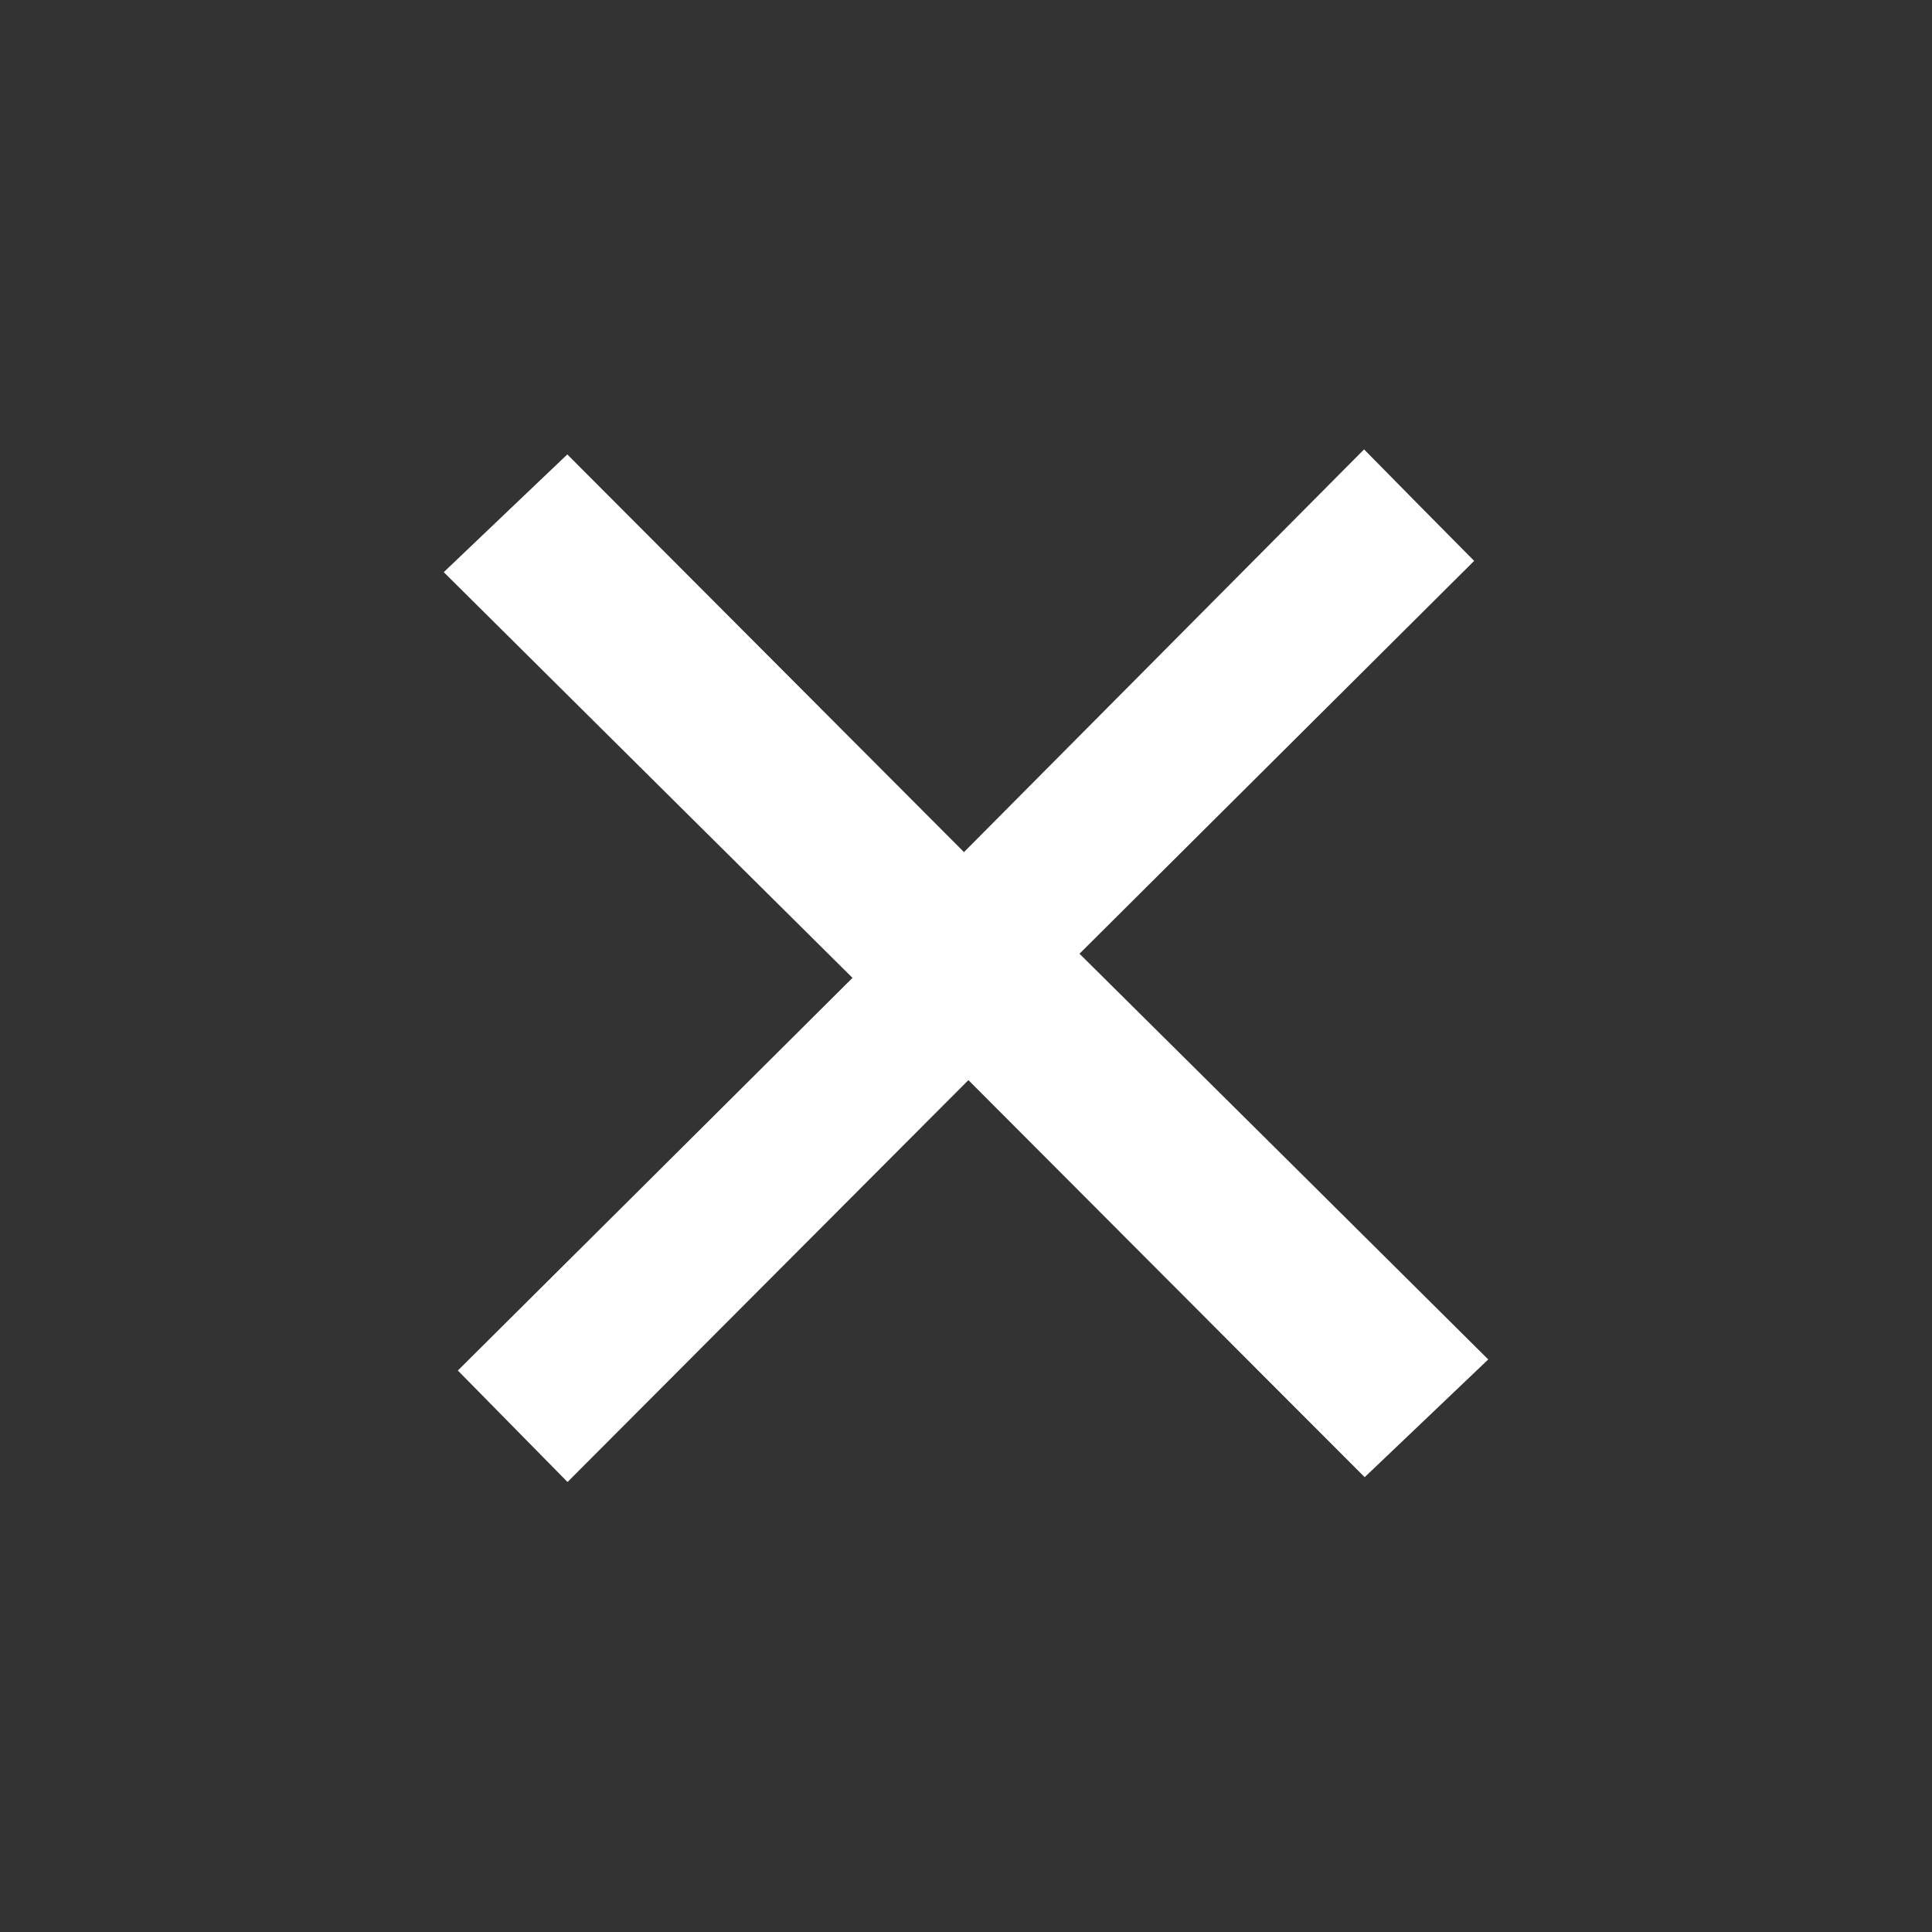
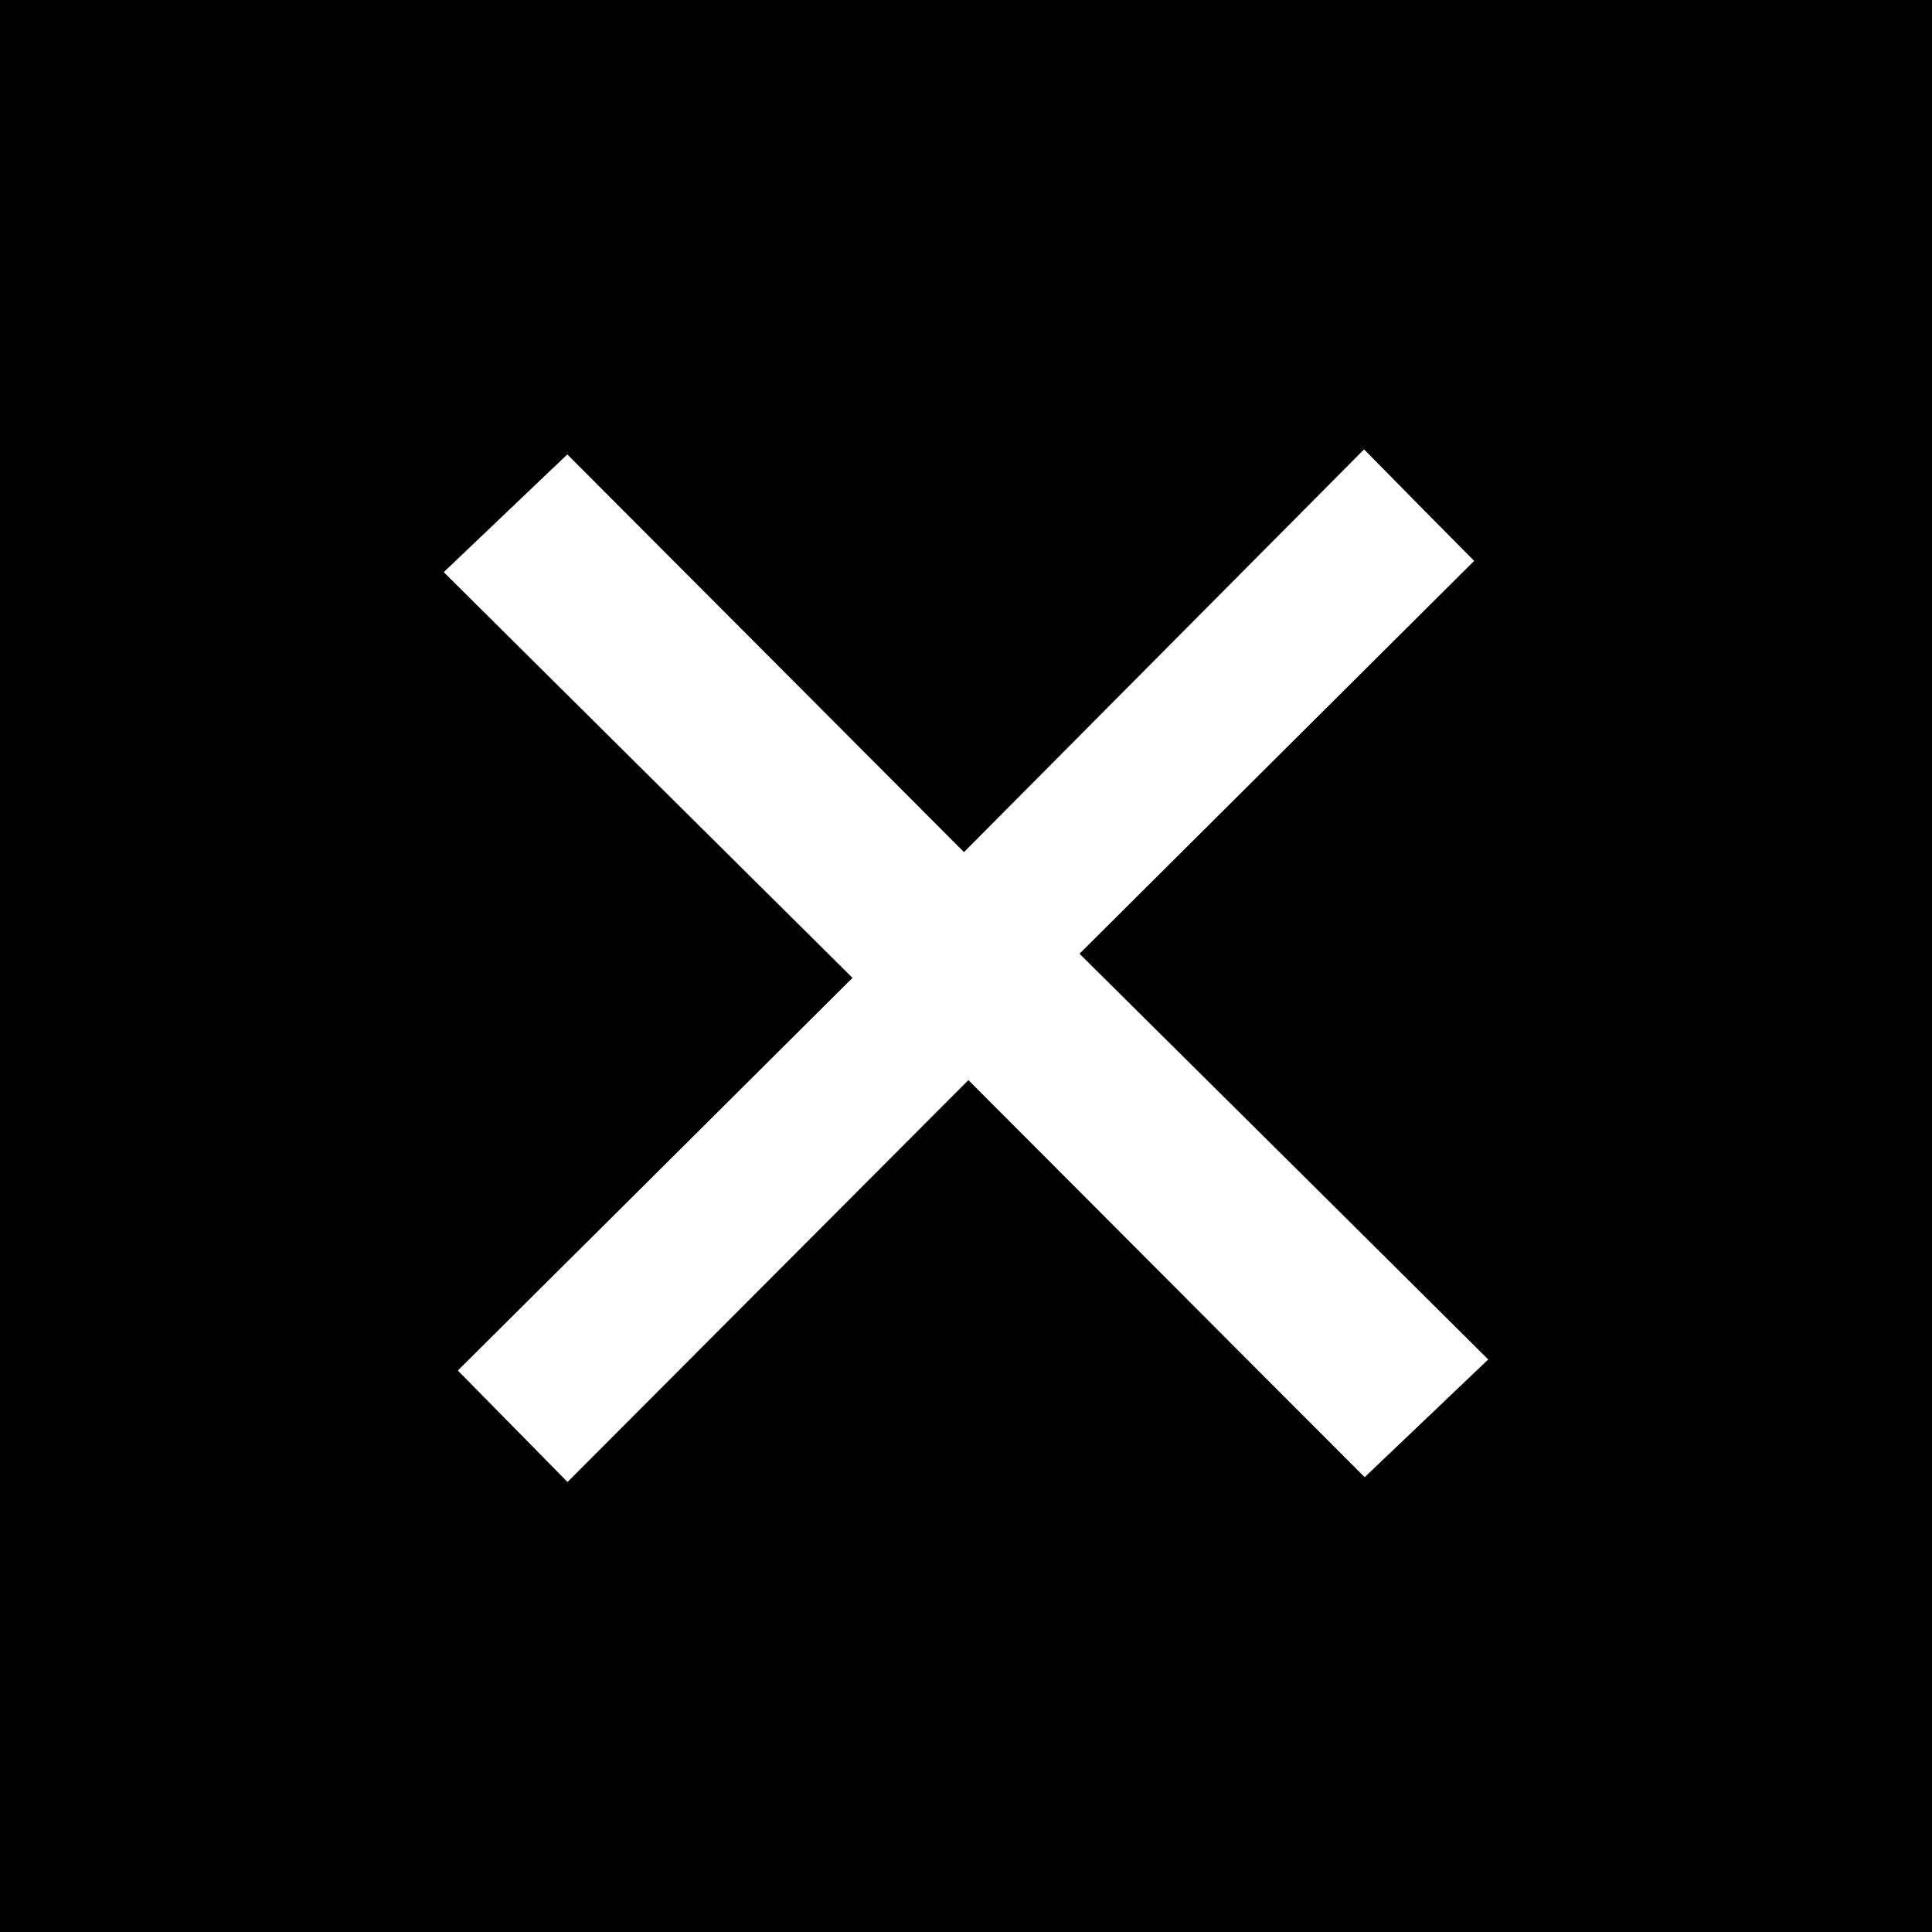
<svg xml:space="preserve" style="enable-background:new 0 0 96 96;" version="1.1" viewBox="0 0 96 96" x="0px" y="0px">
  <g>
-     <path d="M96,96c-32,0-64,0-96,0C0,64,0,32,0,0c32,0,64,0,96,0C96,32,96,64,96,96z M67.78,22.33C61.26,28.9,54.71,35.48,47.9,42.34   c-6.76-6.78-13.32-13.35-19.71-19.76c-1.98,1.88-3.87,3.69-6.14,5.85c6.66,6.61,13.25,13.16,20.31,20.16   c-6.61,6.58-13.19,13.13-19.61,19.51c1.7,1.73,3.49,3.55,5.45,5.54c6.53-6.55,13.09-13.12,19.92-19.97   c6.74,6.75,13.29,13.33,19.69,19.73c1.98-1.88,3.87-3.69,6.14-5.85c-6.66-6.62-13.25-13.16-20.31-20.16   c6.61-6.58,13.19-13.13,19.61-19.52C71.55,26.16,69.76,24.34,67.78,22.33z" style="fill:#333333;" />
+     <path d="M96,96c-32,0-64,0-96,0C0,64,0,32,0,0c32,0,64,0,96,0C96,32,96,64,96,96z M67.78,22.33C61.26,28.9,54.71,35.48,47.9,42.34   c-6.76-6.78-13.32-13.35-19.71-19.76c-1.98,1.88-3.87,3.69-6.14,5.85c6.66,6.61,13.25,13.16,20.31,20.16   c-6.61,6.58-13.19,13.13-19.61,19.51c1.7,1.73,3.49,3.55,5.45,5.54c6.53-6.55,13.09-13.12,19.92-19.97   c6.74,6.75,13.29,13.33,19.69,19.73c1.98-1.88,3.87-3.69,6.14-5.85c-6.66-6.62-13.25-13.16-20.31-20.16   c6.61-6.58,13.19-13.13,19.61-19.52C71.55,26.16,69.76,24.34,67.78,22.33z" />
  </g>
</svg>
